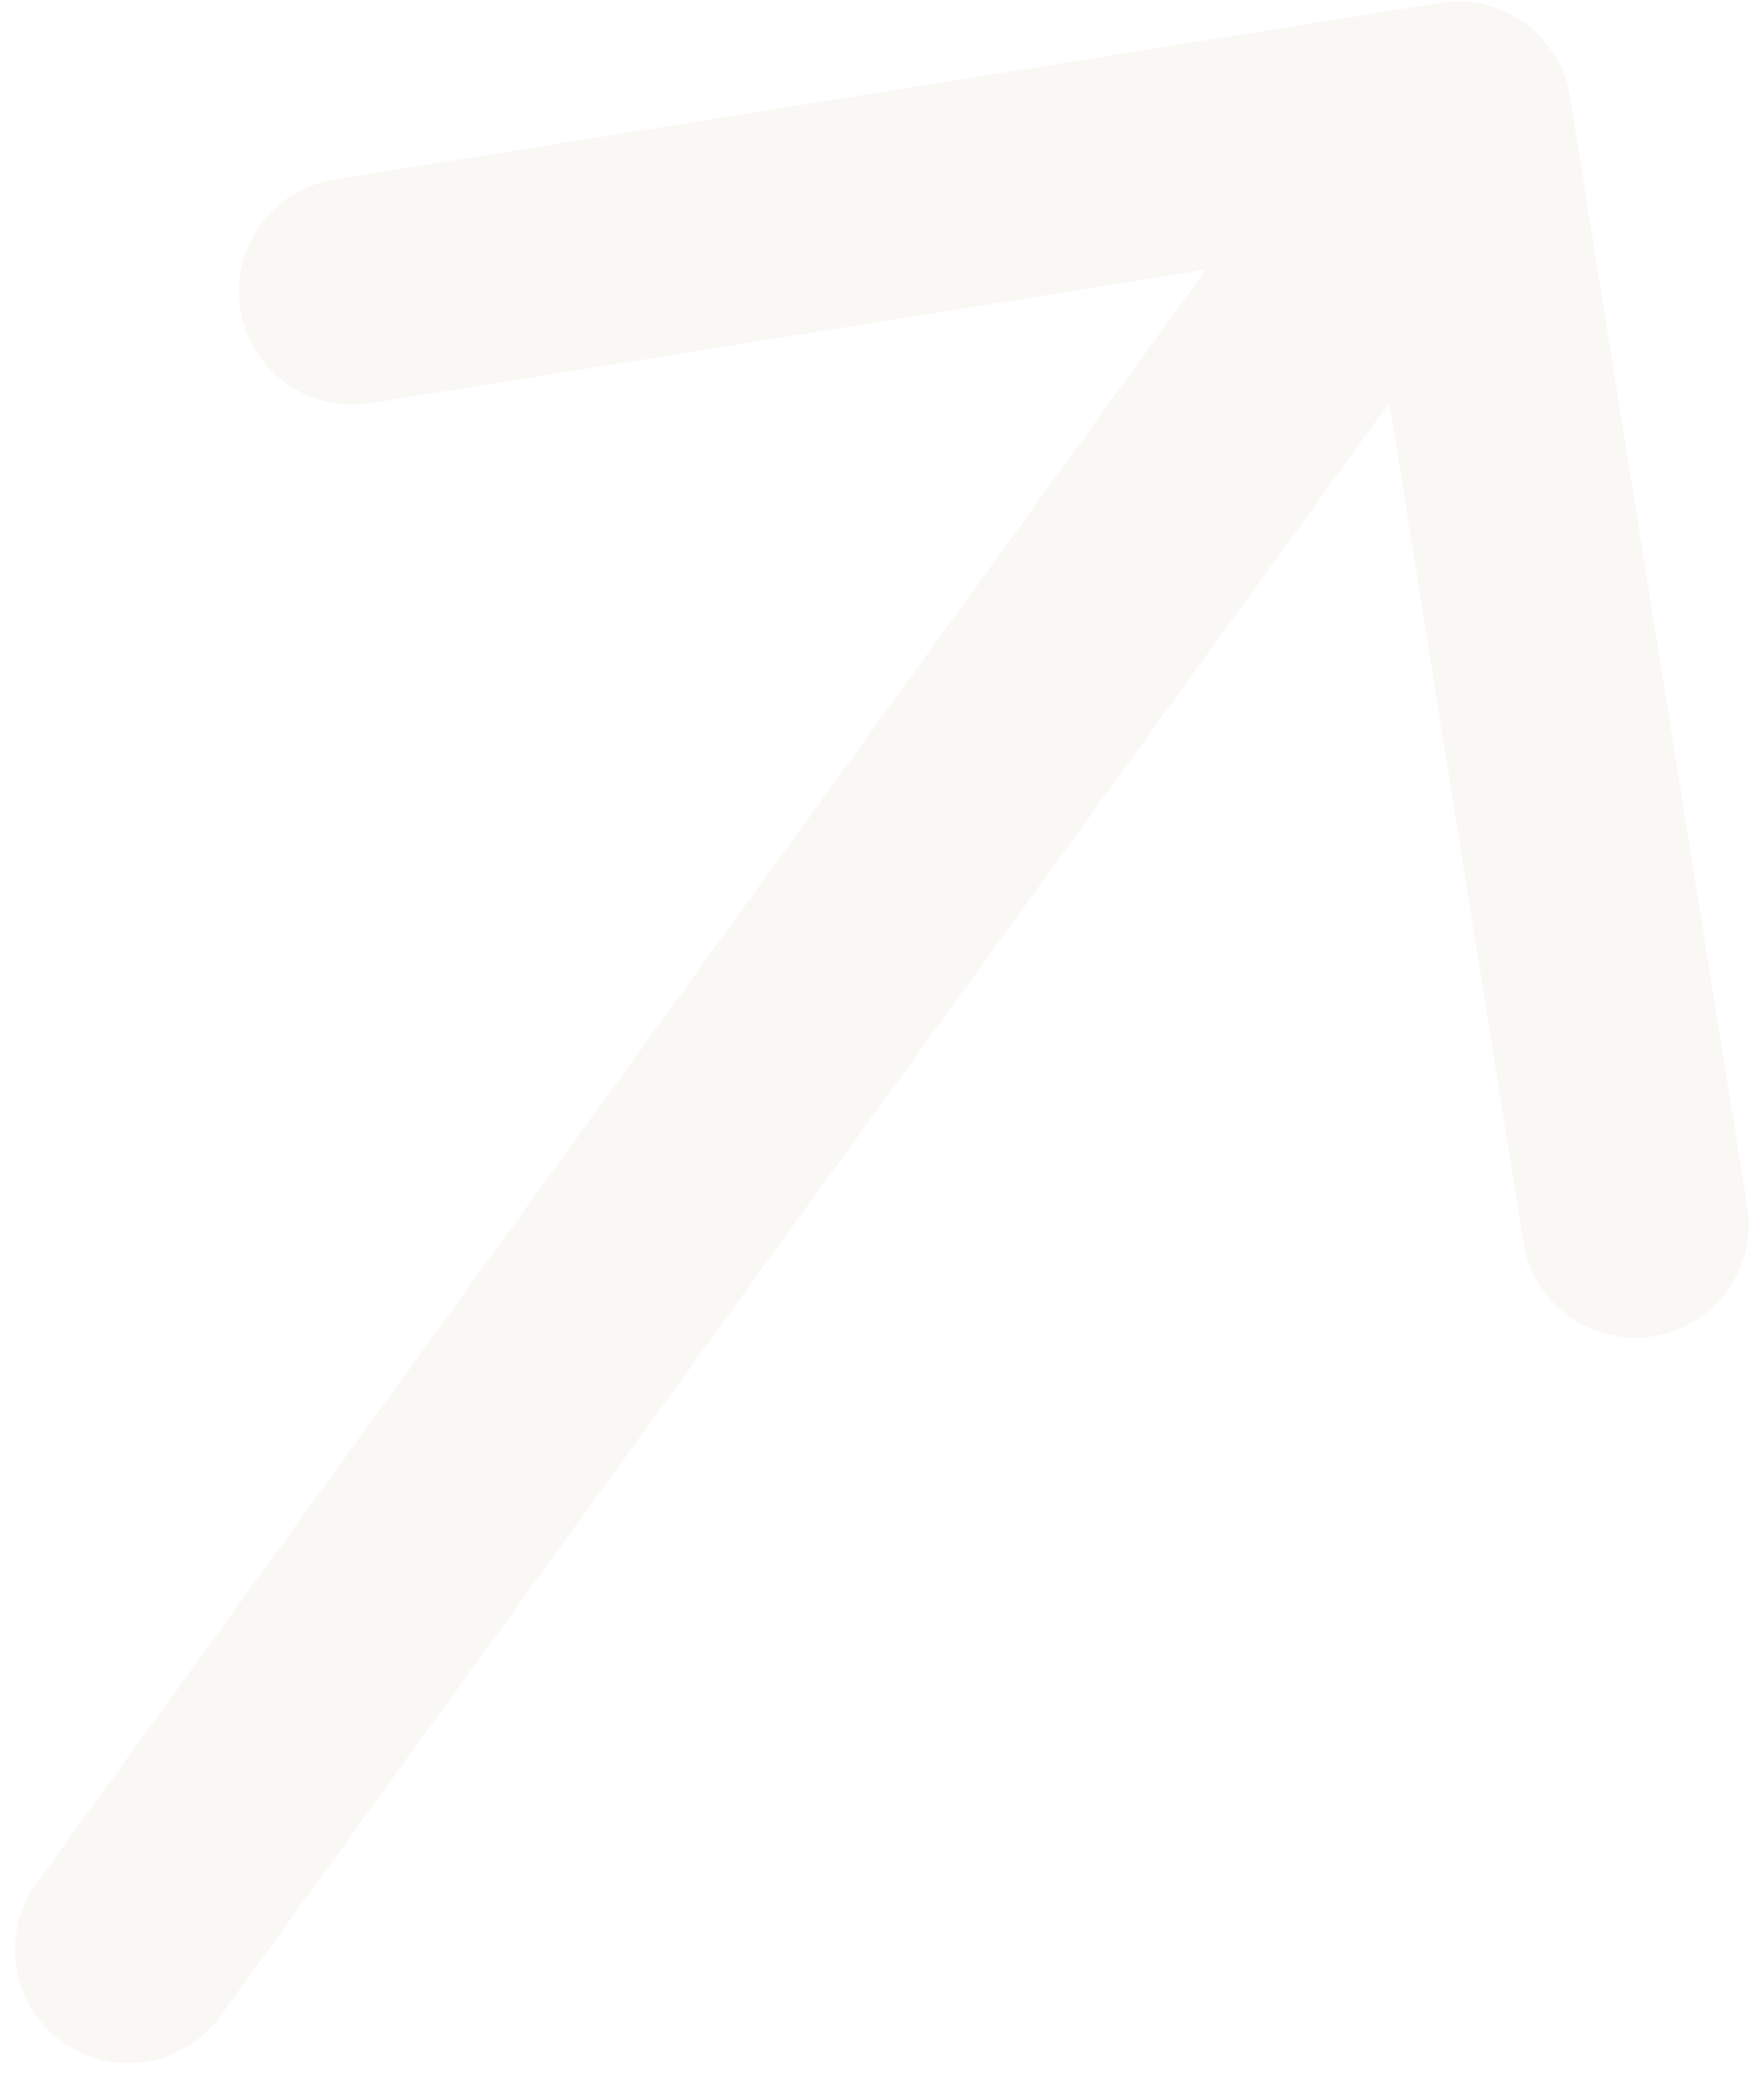
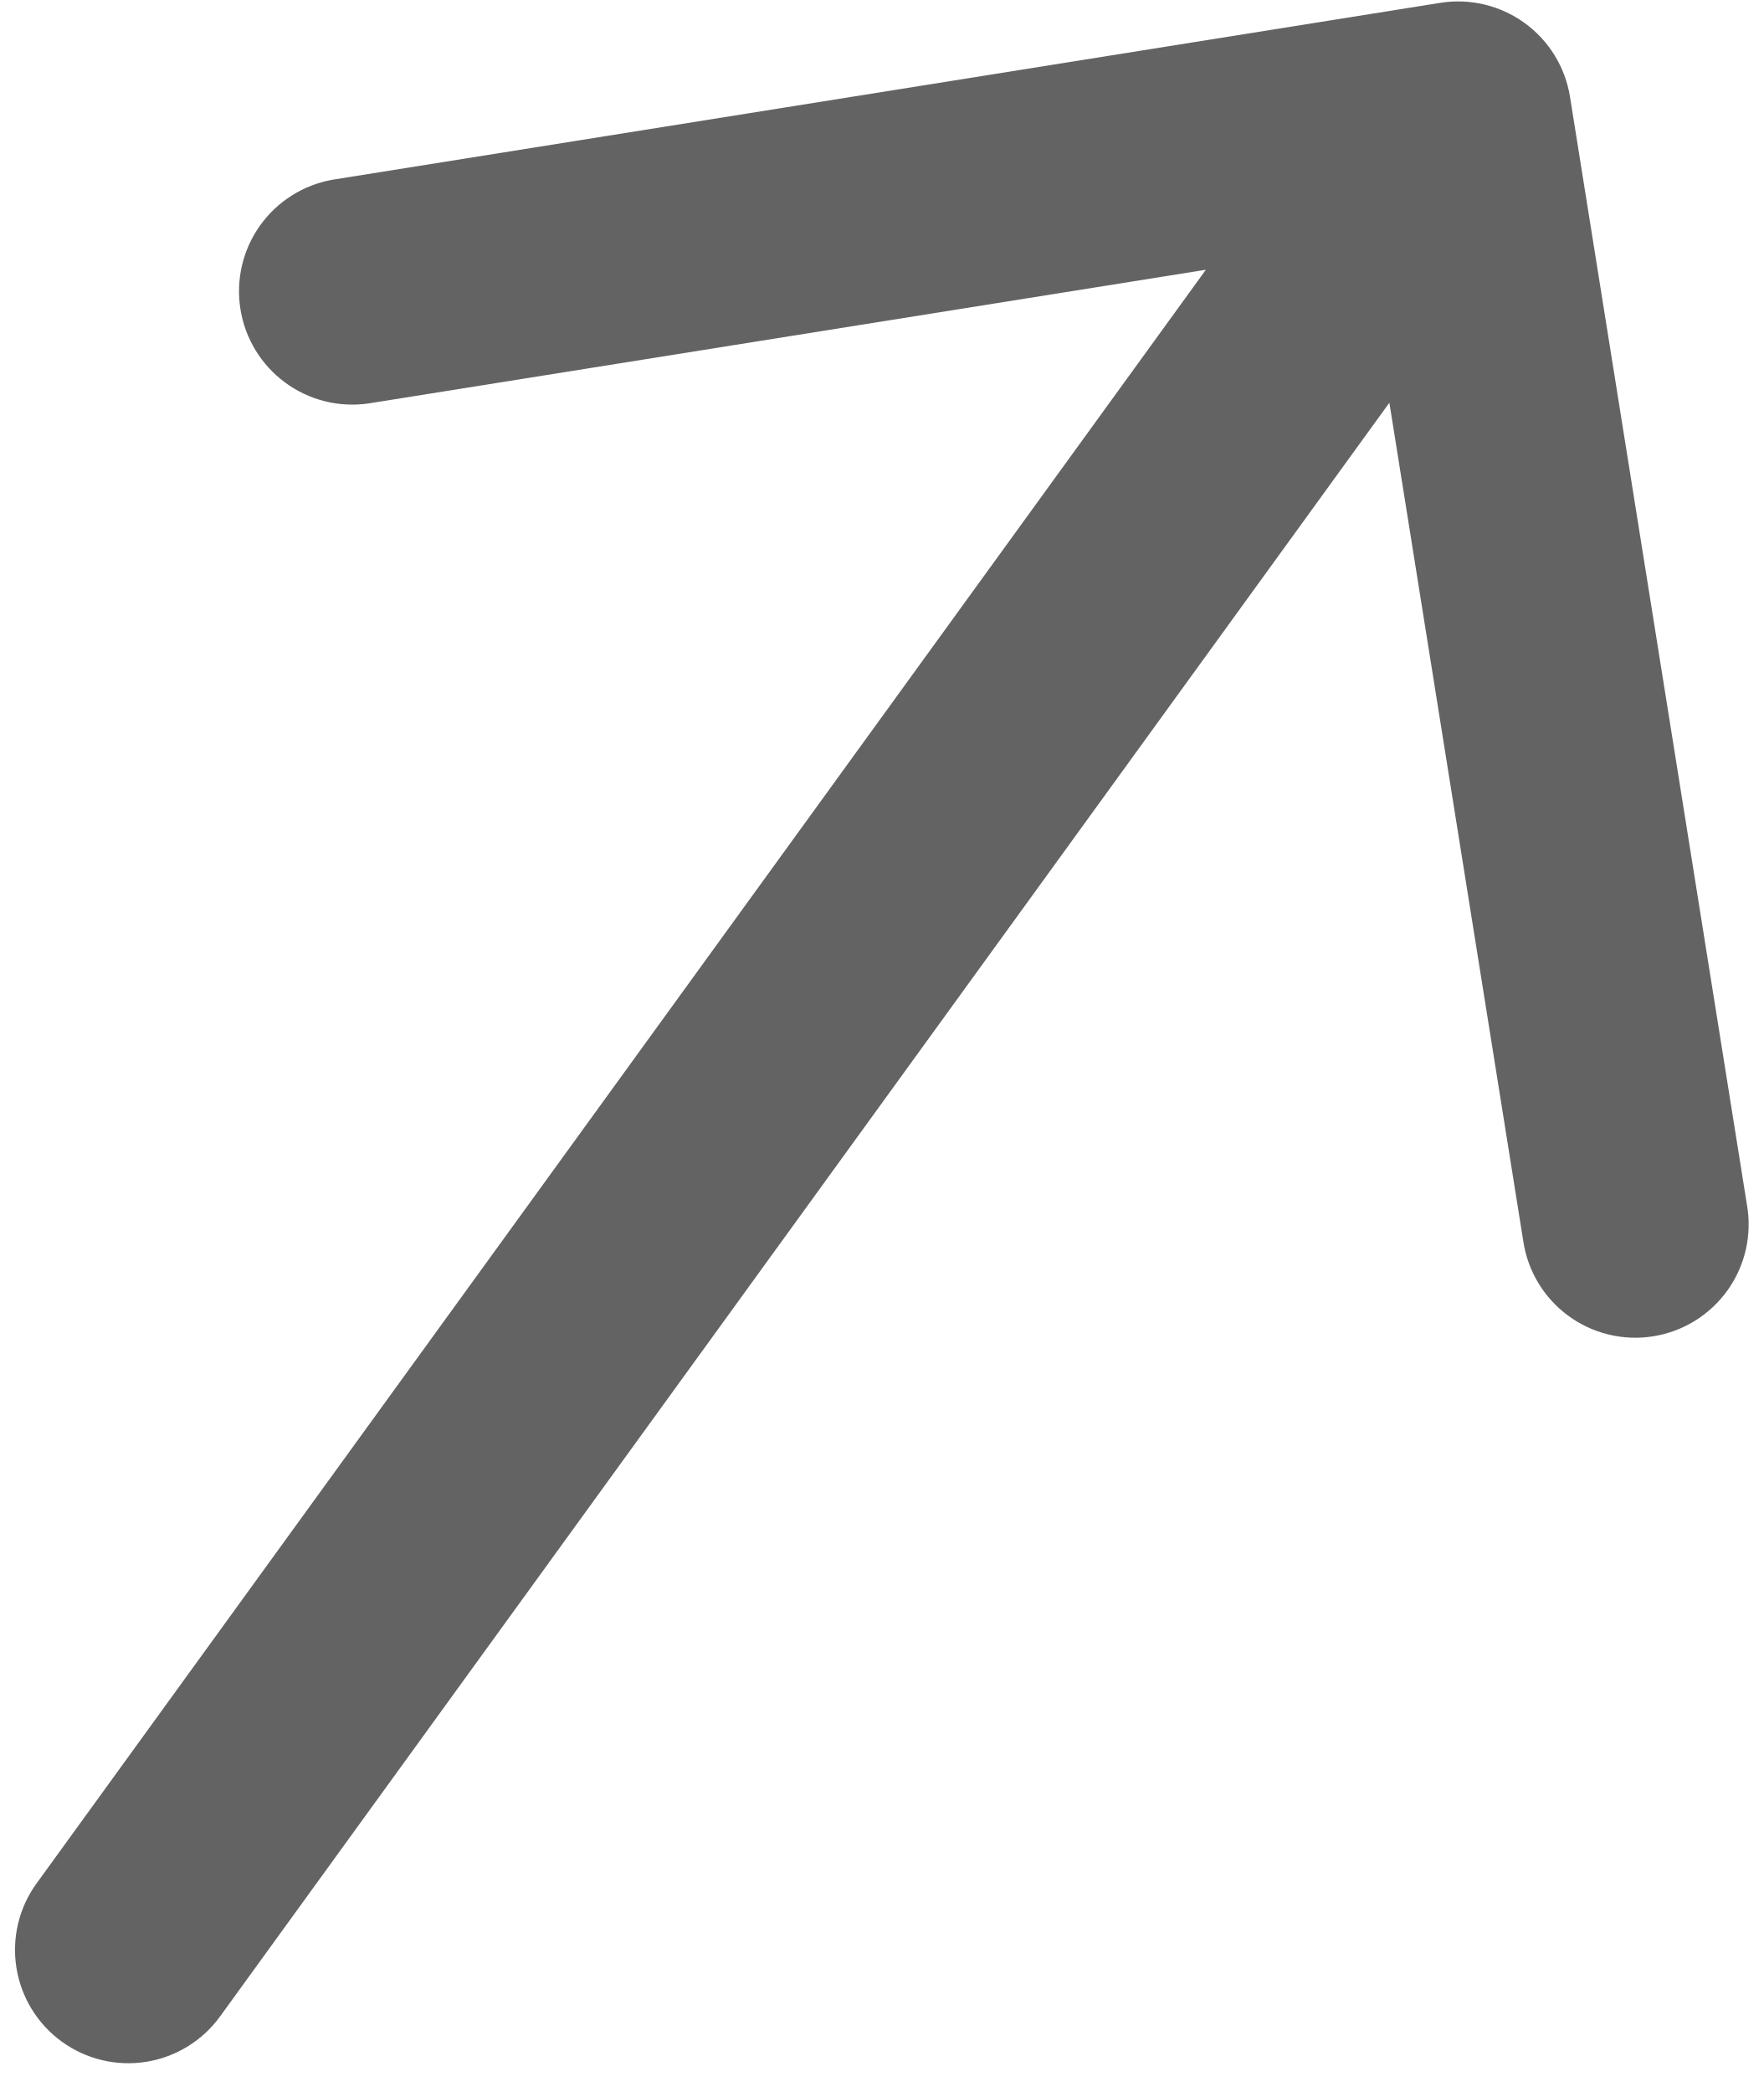
<svg xmlns="http://www.w3.org/2000/svg" width="59" height="70" viewBox="0 0 59 70" fill="none">
-   <path d="M48.192 0.095L11.126 6.014C10.147 6.188 9.276 6.739 8.699 7.549C8.123 8.359 7.888 9.363 8.045 10.345C8.201 11.327 8.738 12.208 9.537 12.798C10.337 13.389 11.337 13.641 12.322 13.501L40.349 9.026L1.223 63.021C0.633 63.835 0.391 64.85 0.55 65.844C0.708 66.837 1.255 67.726 2.069 68.316C2.883 68.906 3.899 69.148 4.892 68.99C5.885 68.831 6.774 68.285 7.364 67.471L46.489 13.476L50.965 41.503C51.036 42.001 51.205 42.48 51.463 42.913C51.721 43.345 52.062 43.722 52.468 44.021C52.873 44.32 53.333 44.535 53.822 44.654C54.312 44.773 54.82 44.794 55.317 44.714C55.814 44.635 56.29 44.457 56.718 44.192C57.146 43.926 57.517 43.578 57.809 43.168C58.1 42.758 58.308 42.294 58.418 41.802C58.529 41.311 58.54 40.803 58.452 40.307L52.533 3.241C52.375 2.248 51.828 1.359 51.014 0.769C50.2 0.179 49.185 -0.063 48.192 0.095Z" fill="#FAF8F5" />
+   <path d="M48.192 0.095L11.126 6.014C10.147 6.188 9.276 6.739 8.699 7.549C8.123 8.359 7.888 9.363 8.045 10.345C8.201 11.327 8.738 12.208 9.537 12.798C10.337 13.389 11.337 13.641 12.322 13.501L40.349 9.026L1.223 63.021C0.633 63.835 0.391 64.85 0.55 65.844C0.708 66.837 1.255 67.726 2.069 68.316C2.883 68.906 3.899 69.148 4.892 68.99C5.885 68.831 6.774 68.285 7.364 67.471L46.489 13.476L50.965 41.503C51.036 42.001 51.205 42.48 51.463 42.913C51.721 43.345 52.062 43.722 52.468 44.021C52.873 44.32 53.333 44.535 53.822 44.654C54.312 44.773 54.82 44.794 55.317 44.714C55.814 44.635 56.29 44.457 56.718 44.192C57.146 43.926 57.517 43.578 57.809 43.168C58.1 42.758 58.308 42.294 58.418 41.802C58.529 41.311 58.54 40.803 58.452 40.307L52.533 3.241C52.375 2.248 51.828 1.359 51.014 0.769C50.2 0.179 49.185 -0.063 48.192 0.095Z" fill="#636363" />
</svg>
